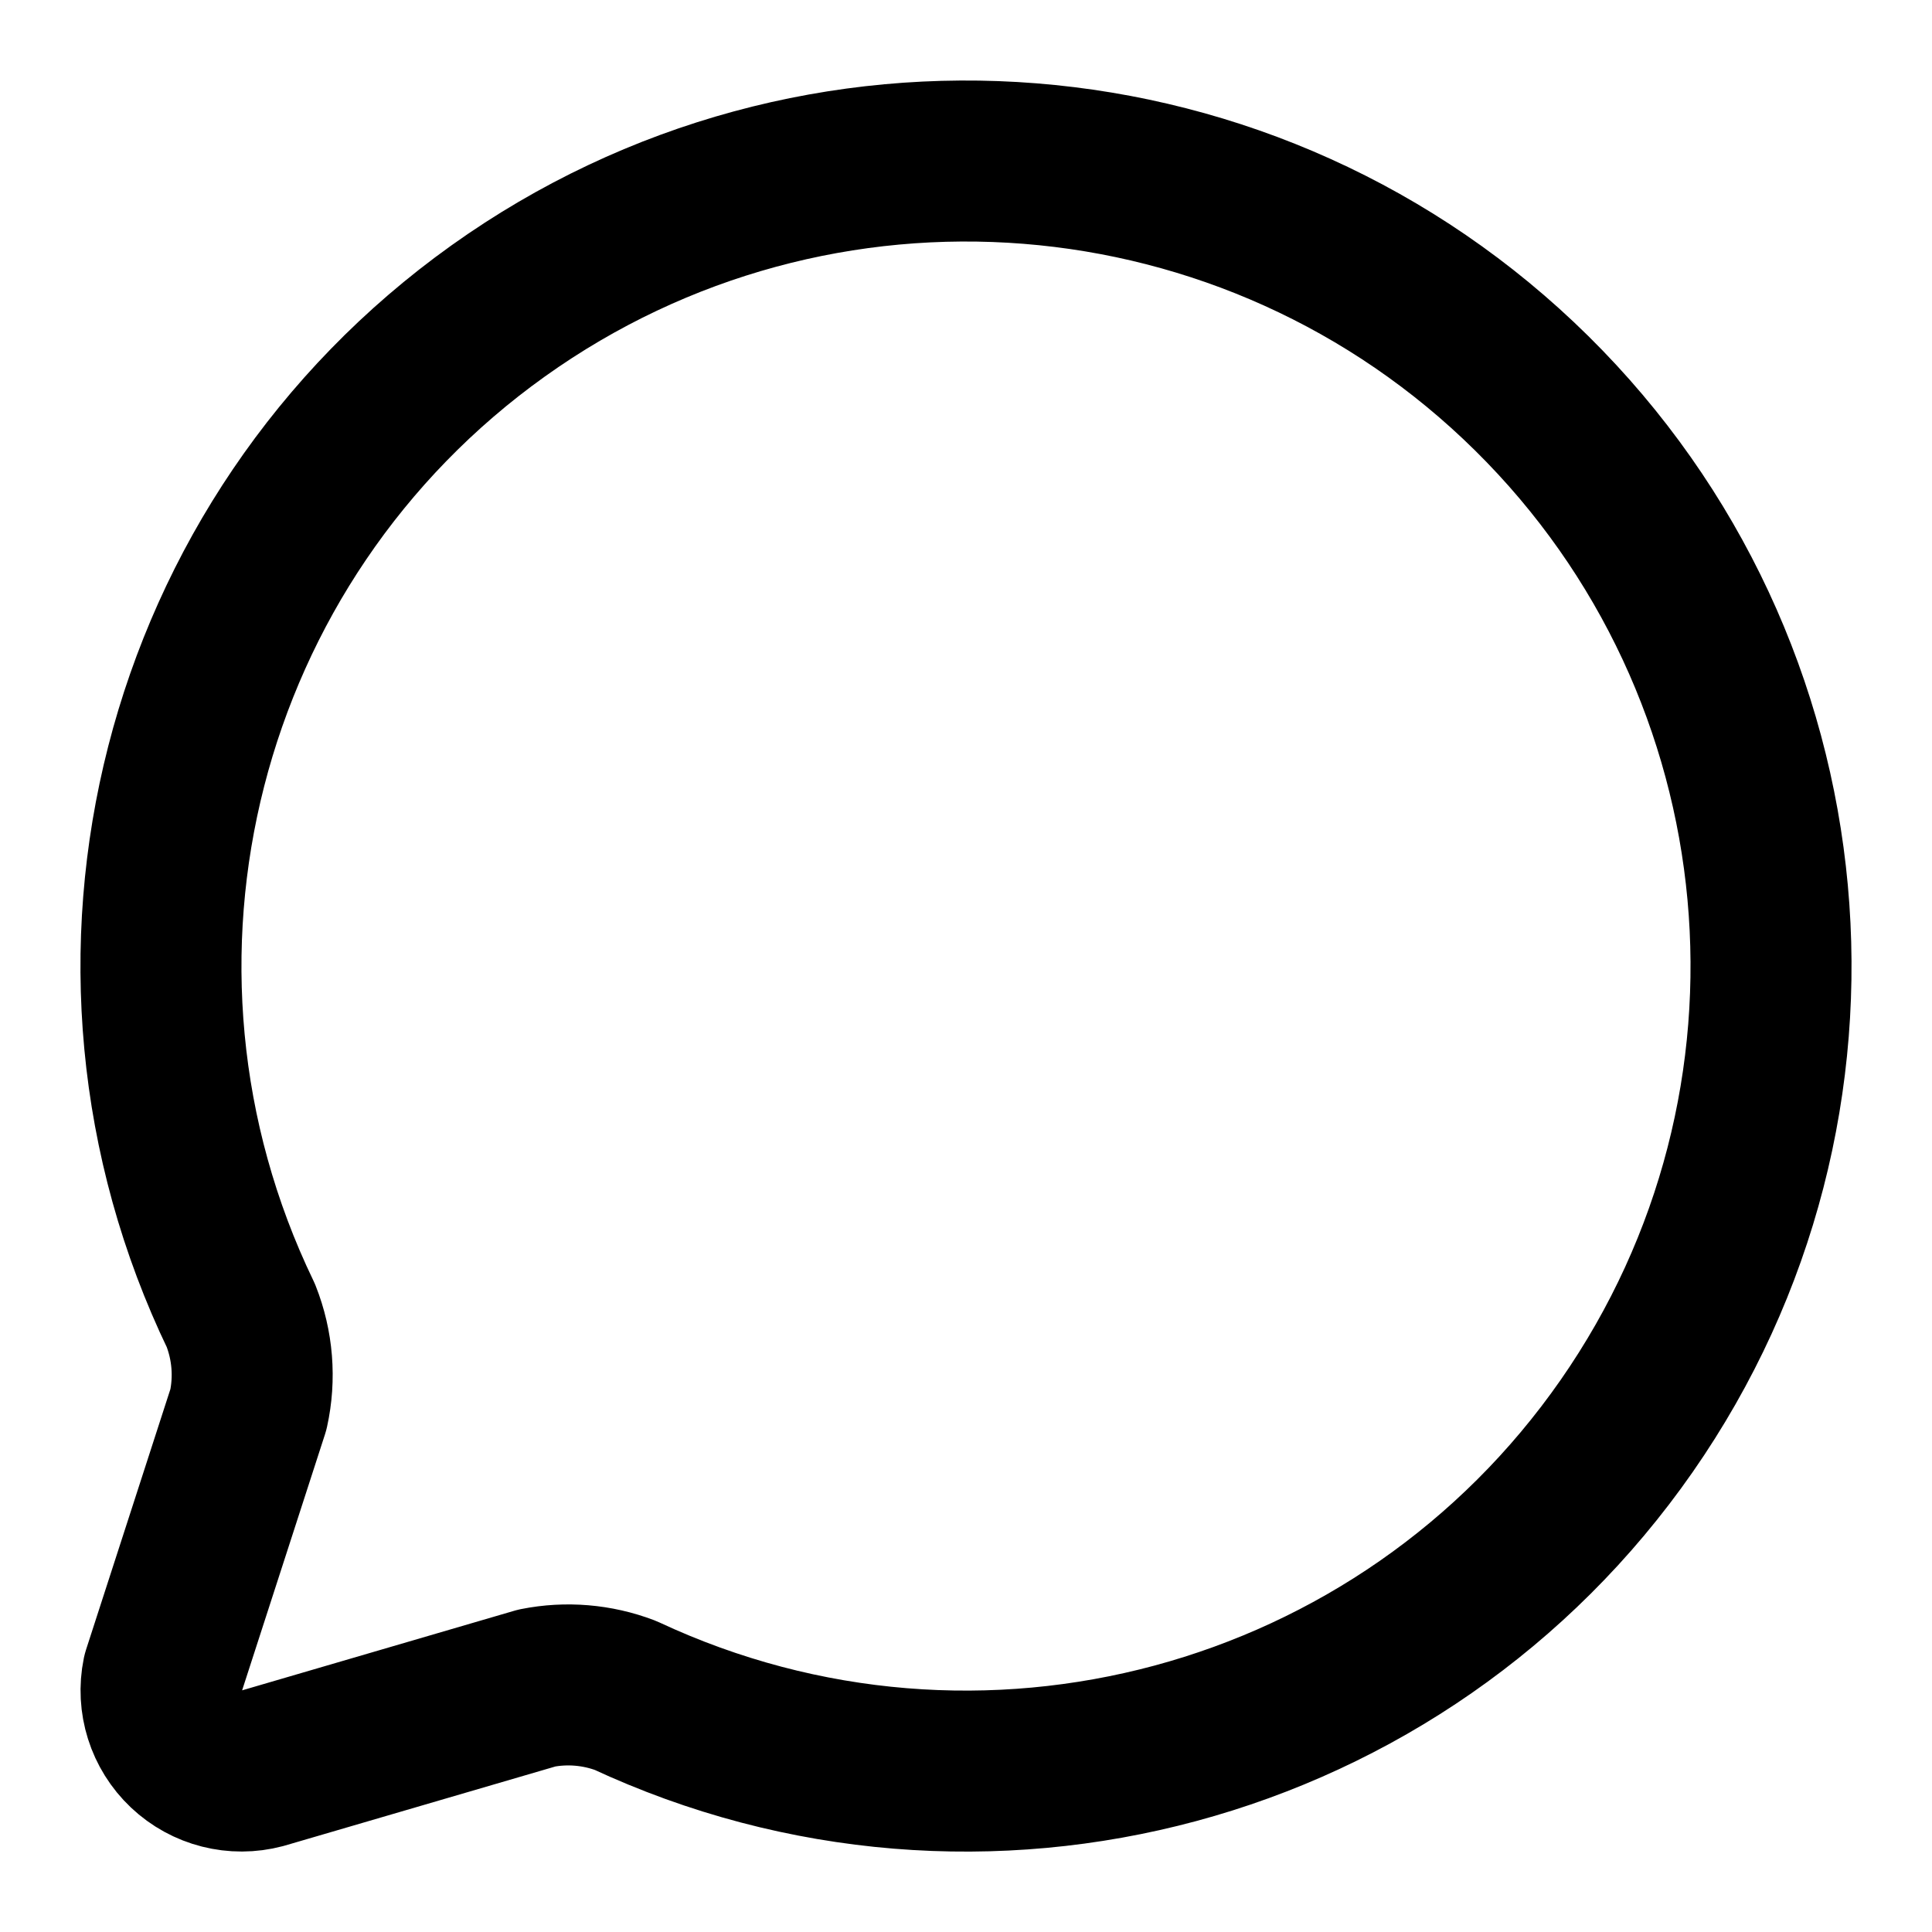
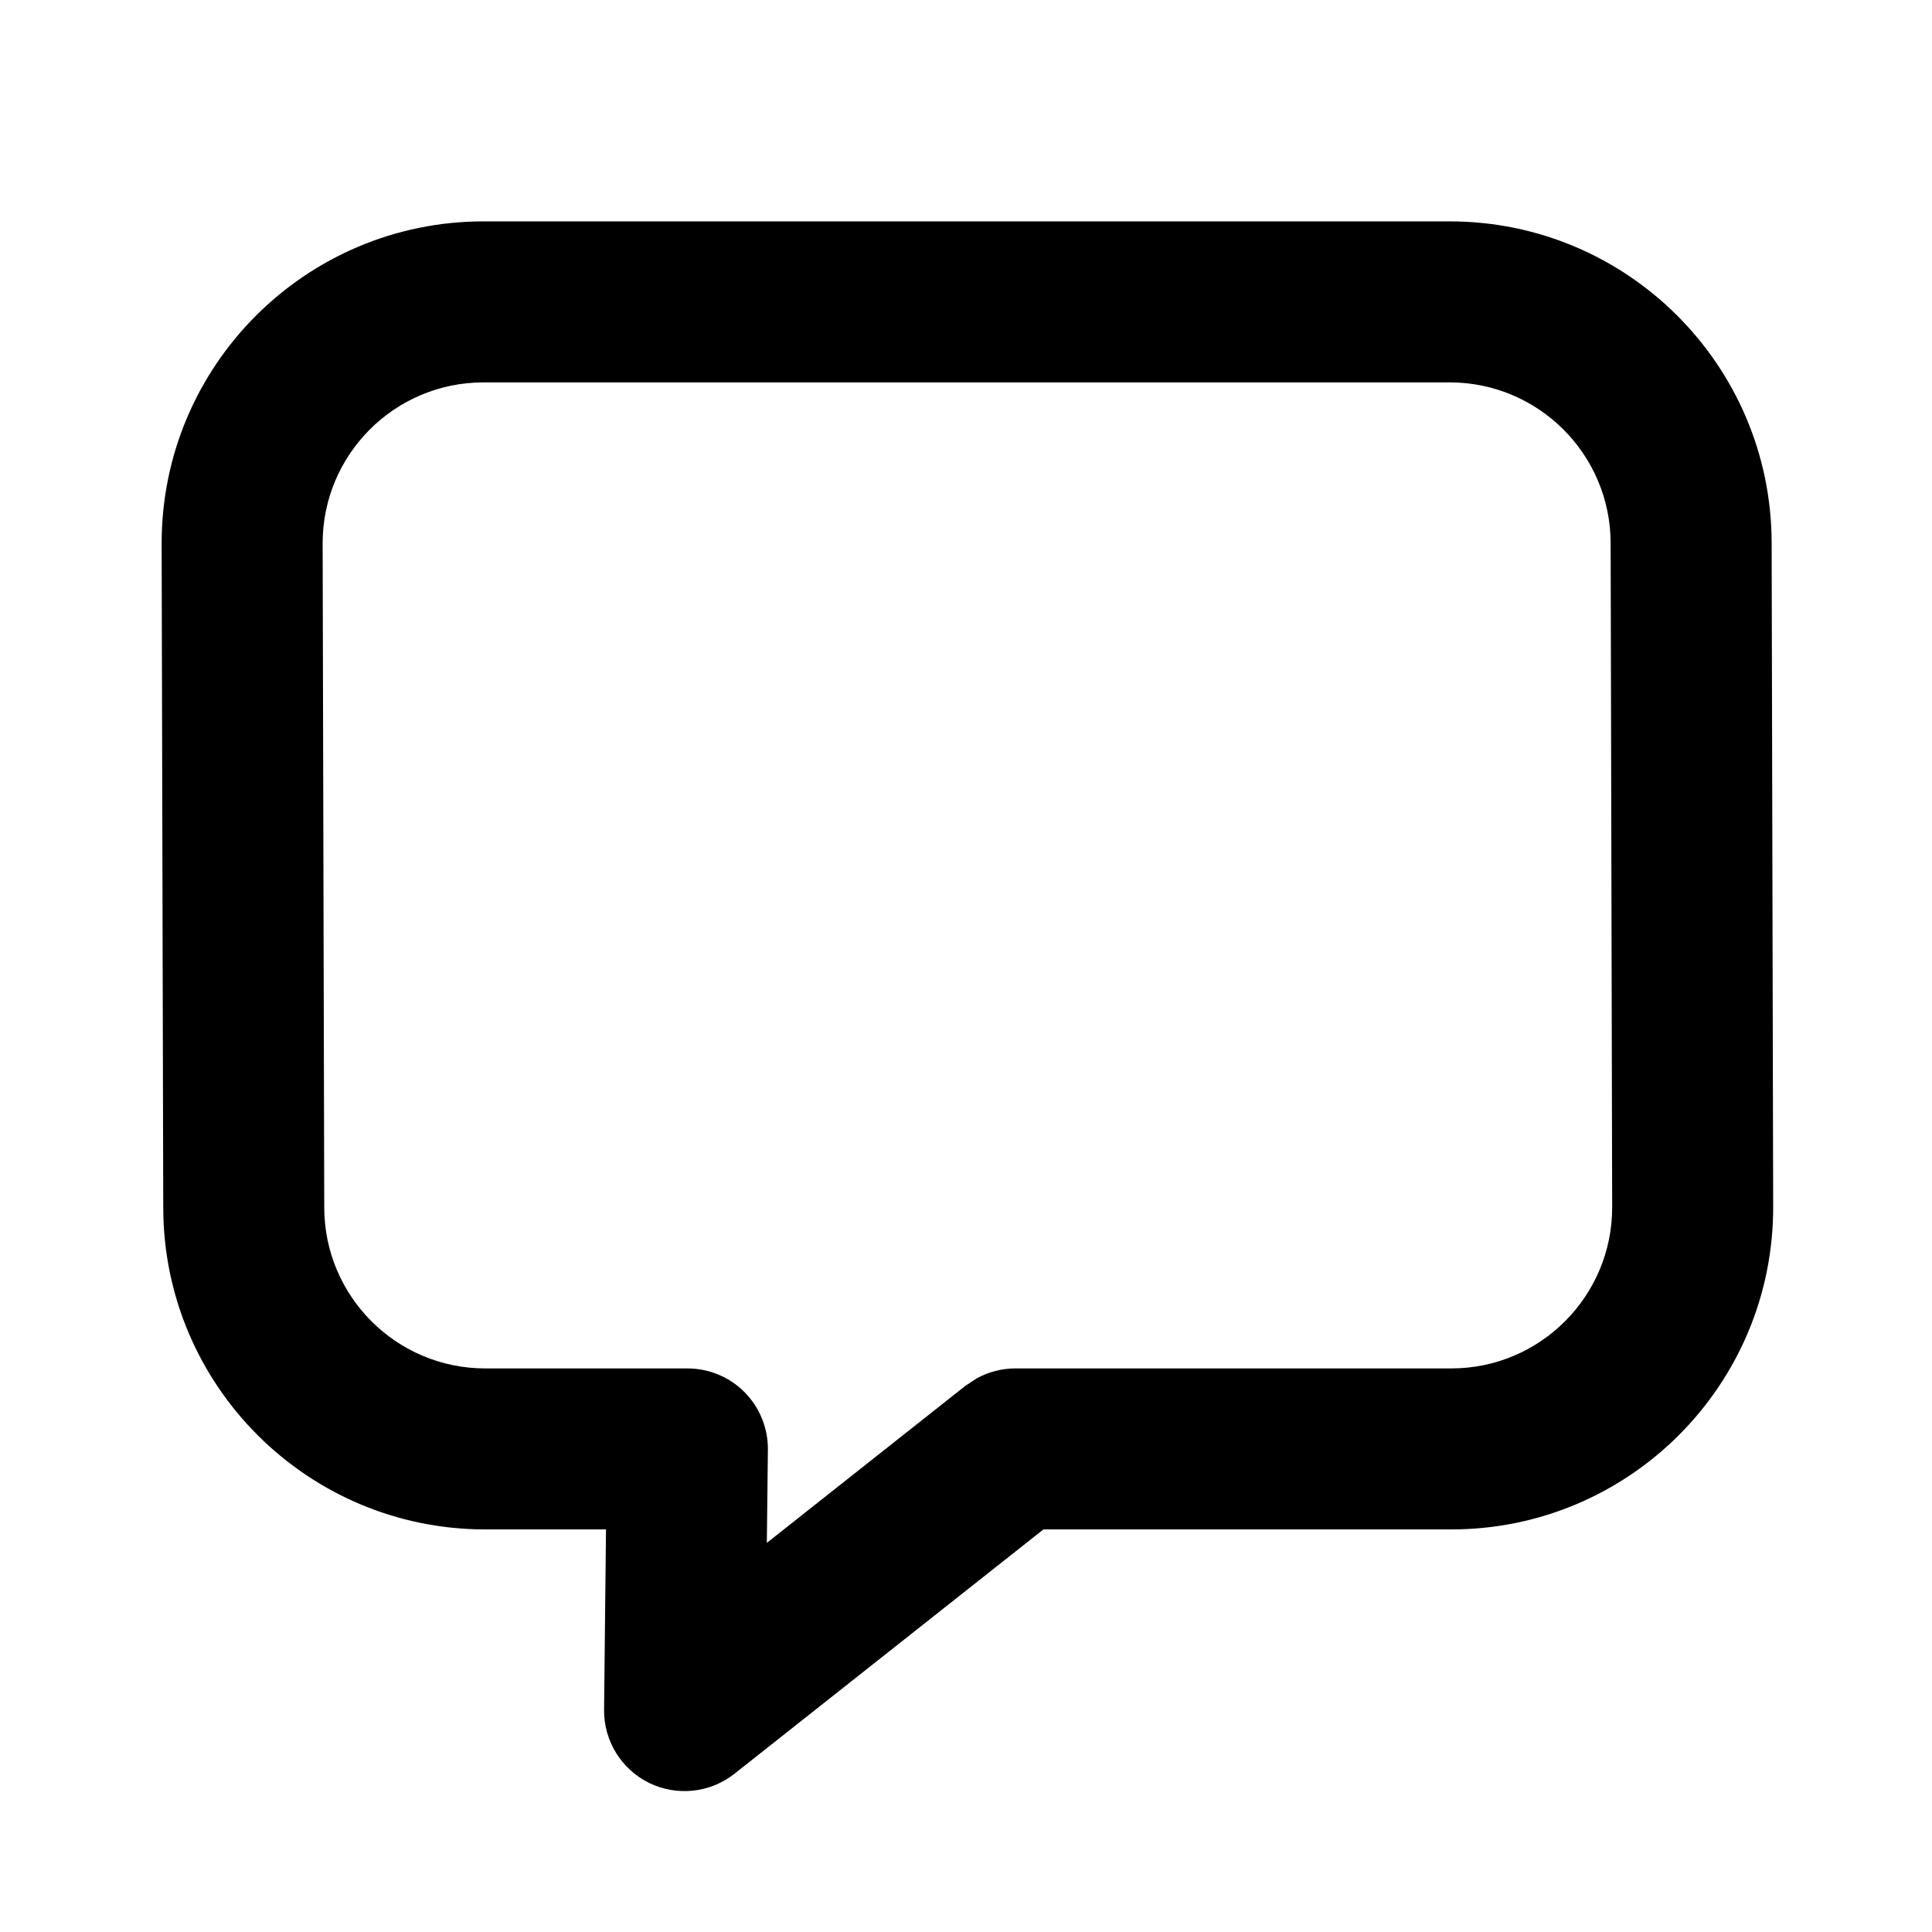
- <svg xmlns="http://www.w3.org/2000/svg" class="lucide lucide-message-circle" width="24" height="24" viewBox="0 0 24 24" fill="none" stroke="currentColor" stroke-width="2" stroke-linecap="round" stroke-linejoin="round">
-   <path d="M2.992 16.342a2 2 0 0 1 .094 1.167l-1.065 3.29a1 1 0 0 0 1.236 1.168l3.413-.998a2 2 0 0 1 1.099.092 10 10 0 1 0-4.777-4.719" />
+ <svg xmlns="http://www.w3.org/2000/svg" width="24" height="24" viewBox="0 0 24 24" fill="none">
+   <path d="M18.008 2.75C20.213 2.75 22.002 4.535 22.008 6.74L22.027 14.988C22.033 17.201 20.241 18.999 18.028 18.999H12.962L9.124 22.034C8.822 22.273 8.409 22.317 8.063 22.148C7.718 21.978 7.5 21.625 7.504 21.239L7.528 18.999H6.028C3.823 18.999 2.034 17.214 2.028 15.009L2.008 6.76C2.002 4.547 3.795 2.75 6.008 2.75H18.008ZM6.008 4.75C4.901 4.75 4.005 5.648 4.008 6.755L4.028 15.004C4.031 16.106 4.926 16.999 6.028 16.999H8.539C8.806 16.999 9.062 17.105 9.25 17.295C9.438 17.485 9.542 17.743 9.539 18.01L9.526 19.166L11.994 17.214L12.134 17.122C12.28 17.042 12.445 16.999 12.614 16.999H18.028C19.135 16.999 20.03 16.099 20.027 14.993L20.008 6.745C20.005 5.643 19.11 4.75 18.008 4.75H6.008Z" fill="black" />
</svg>
